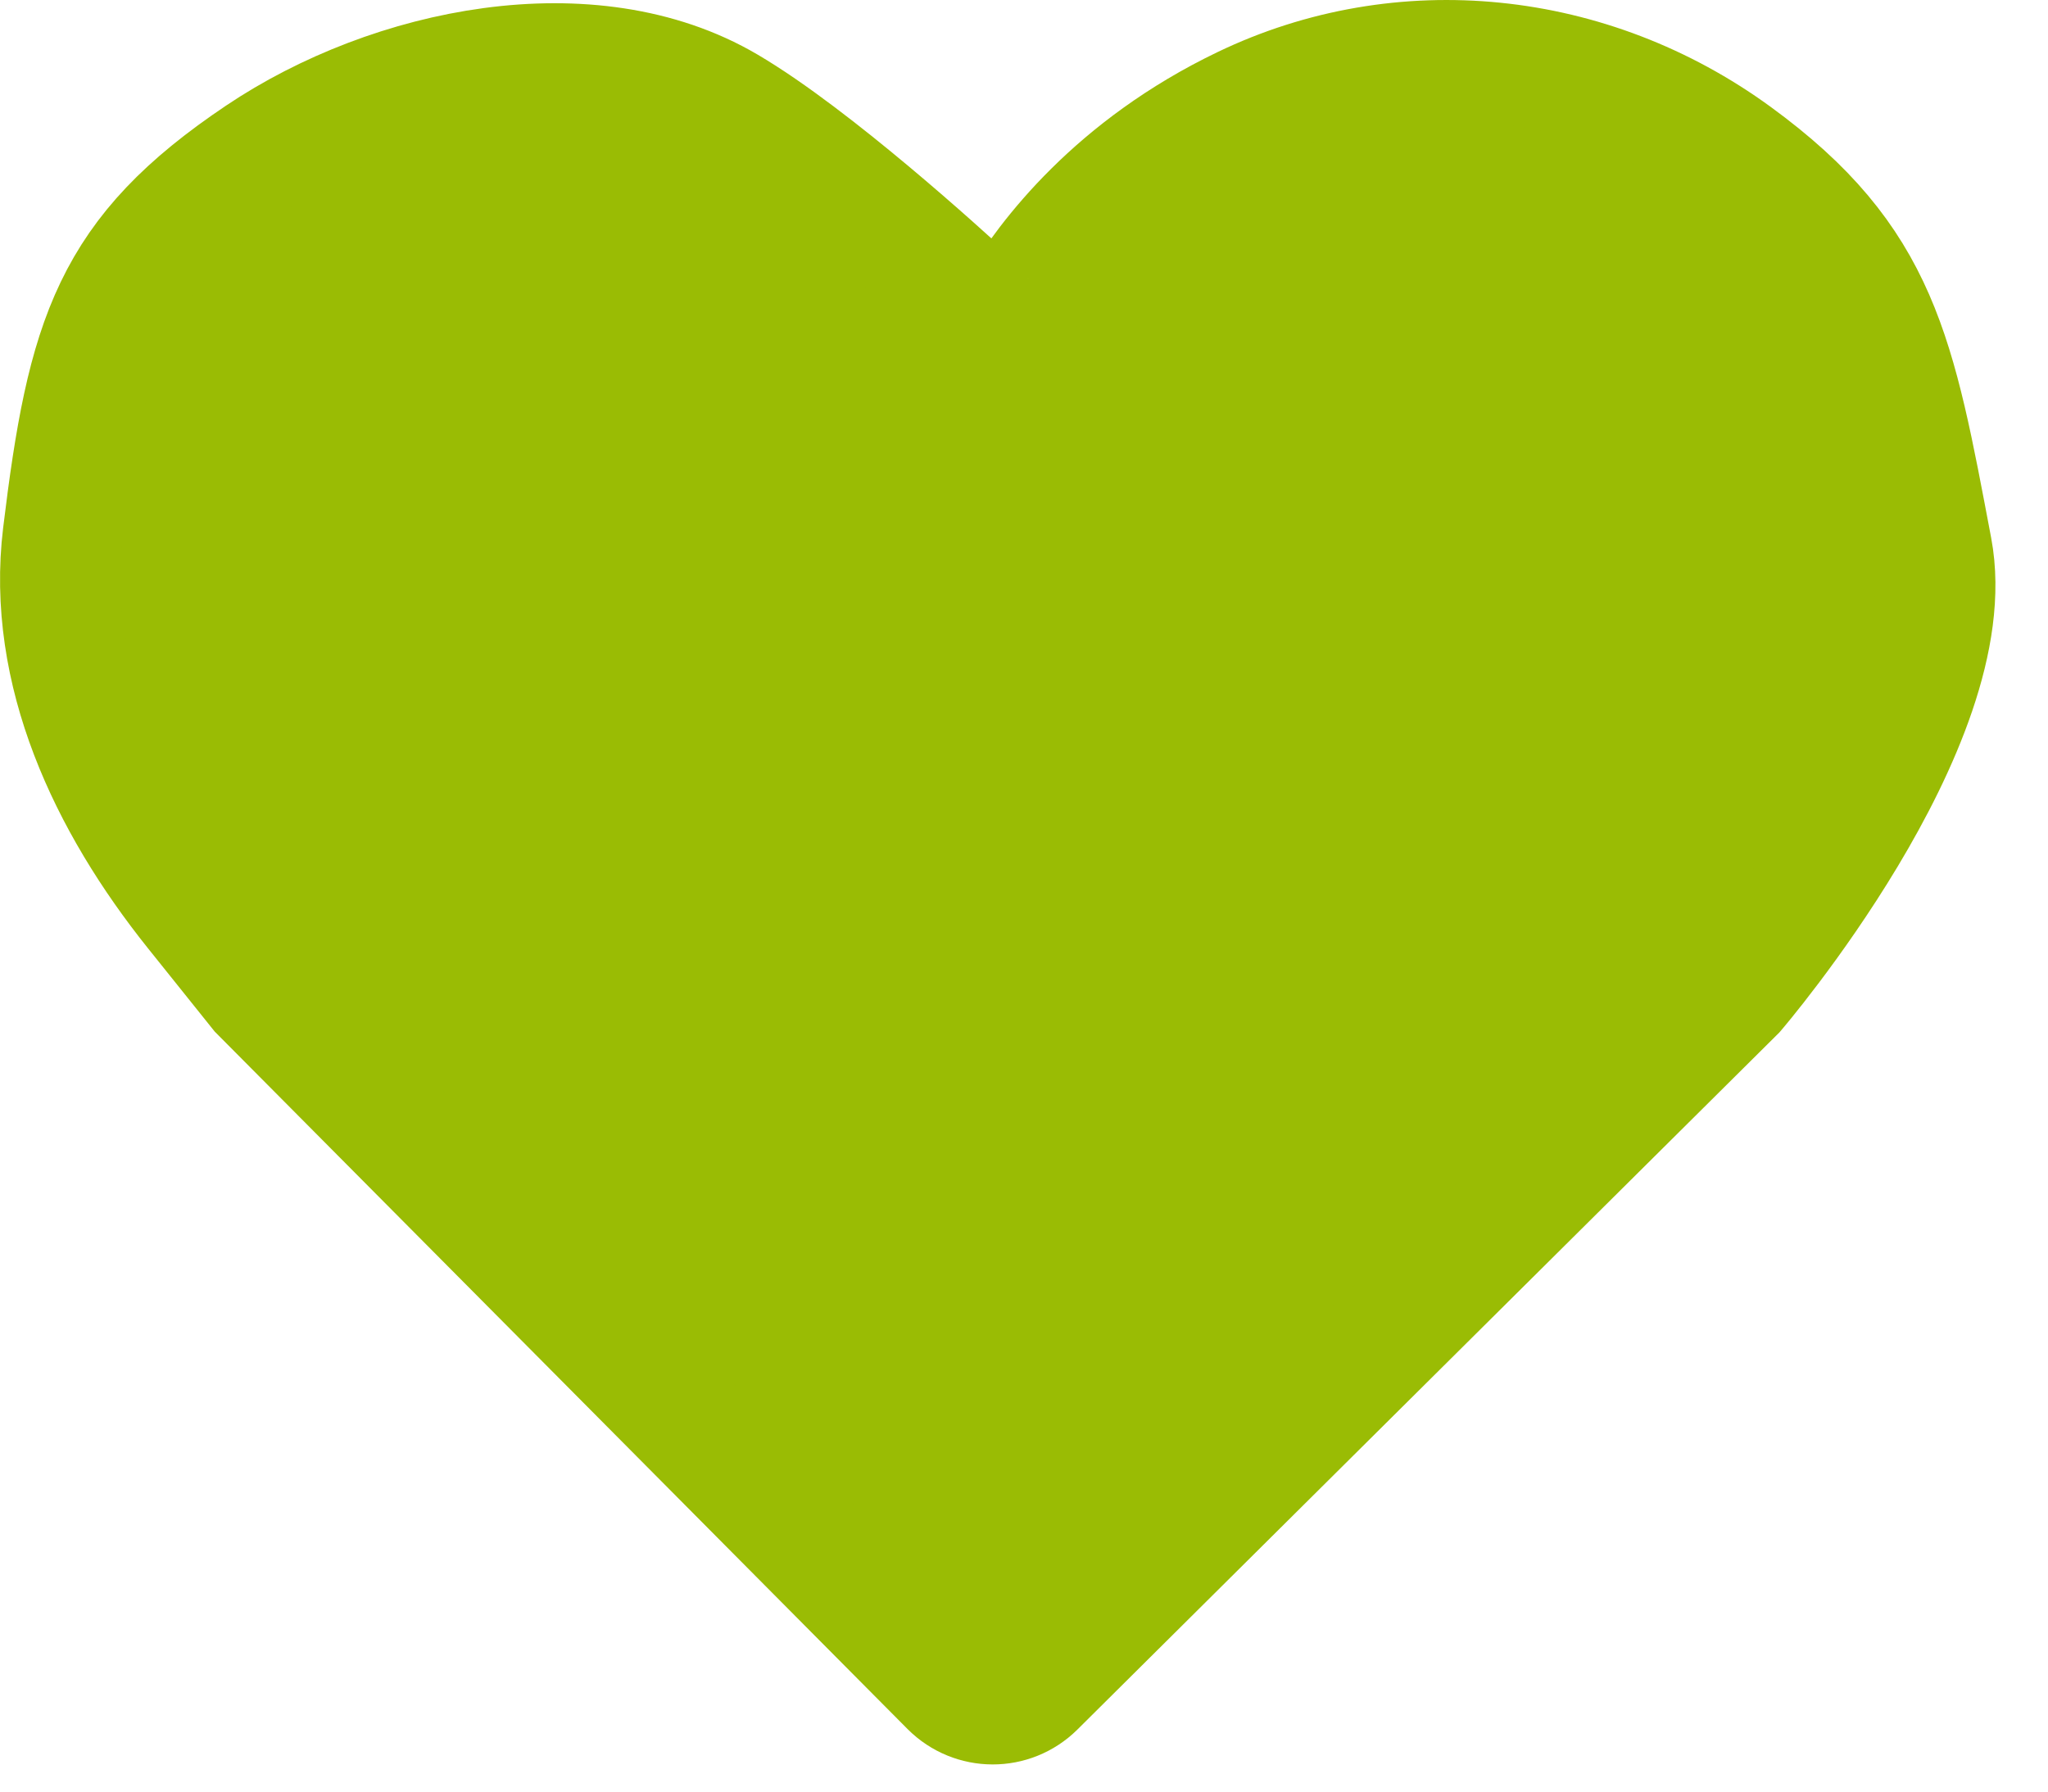
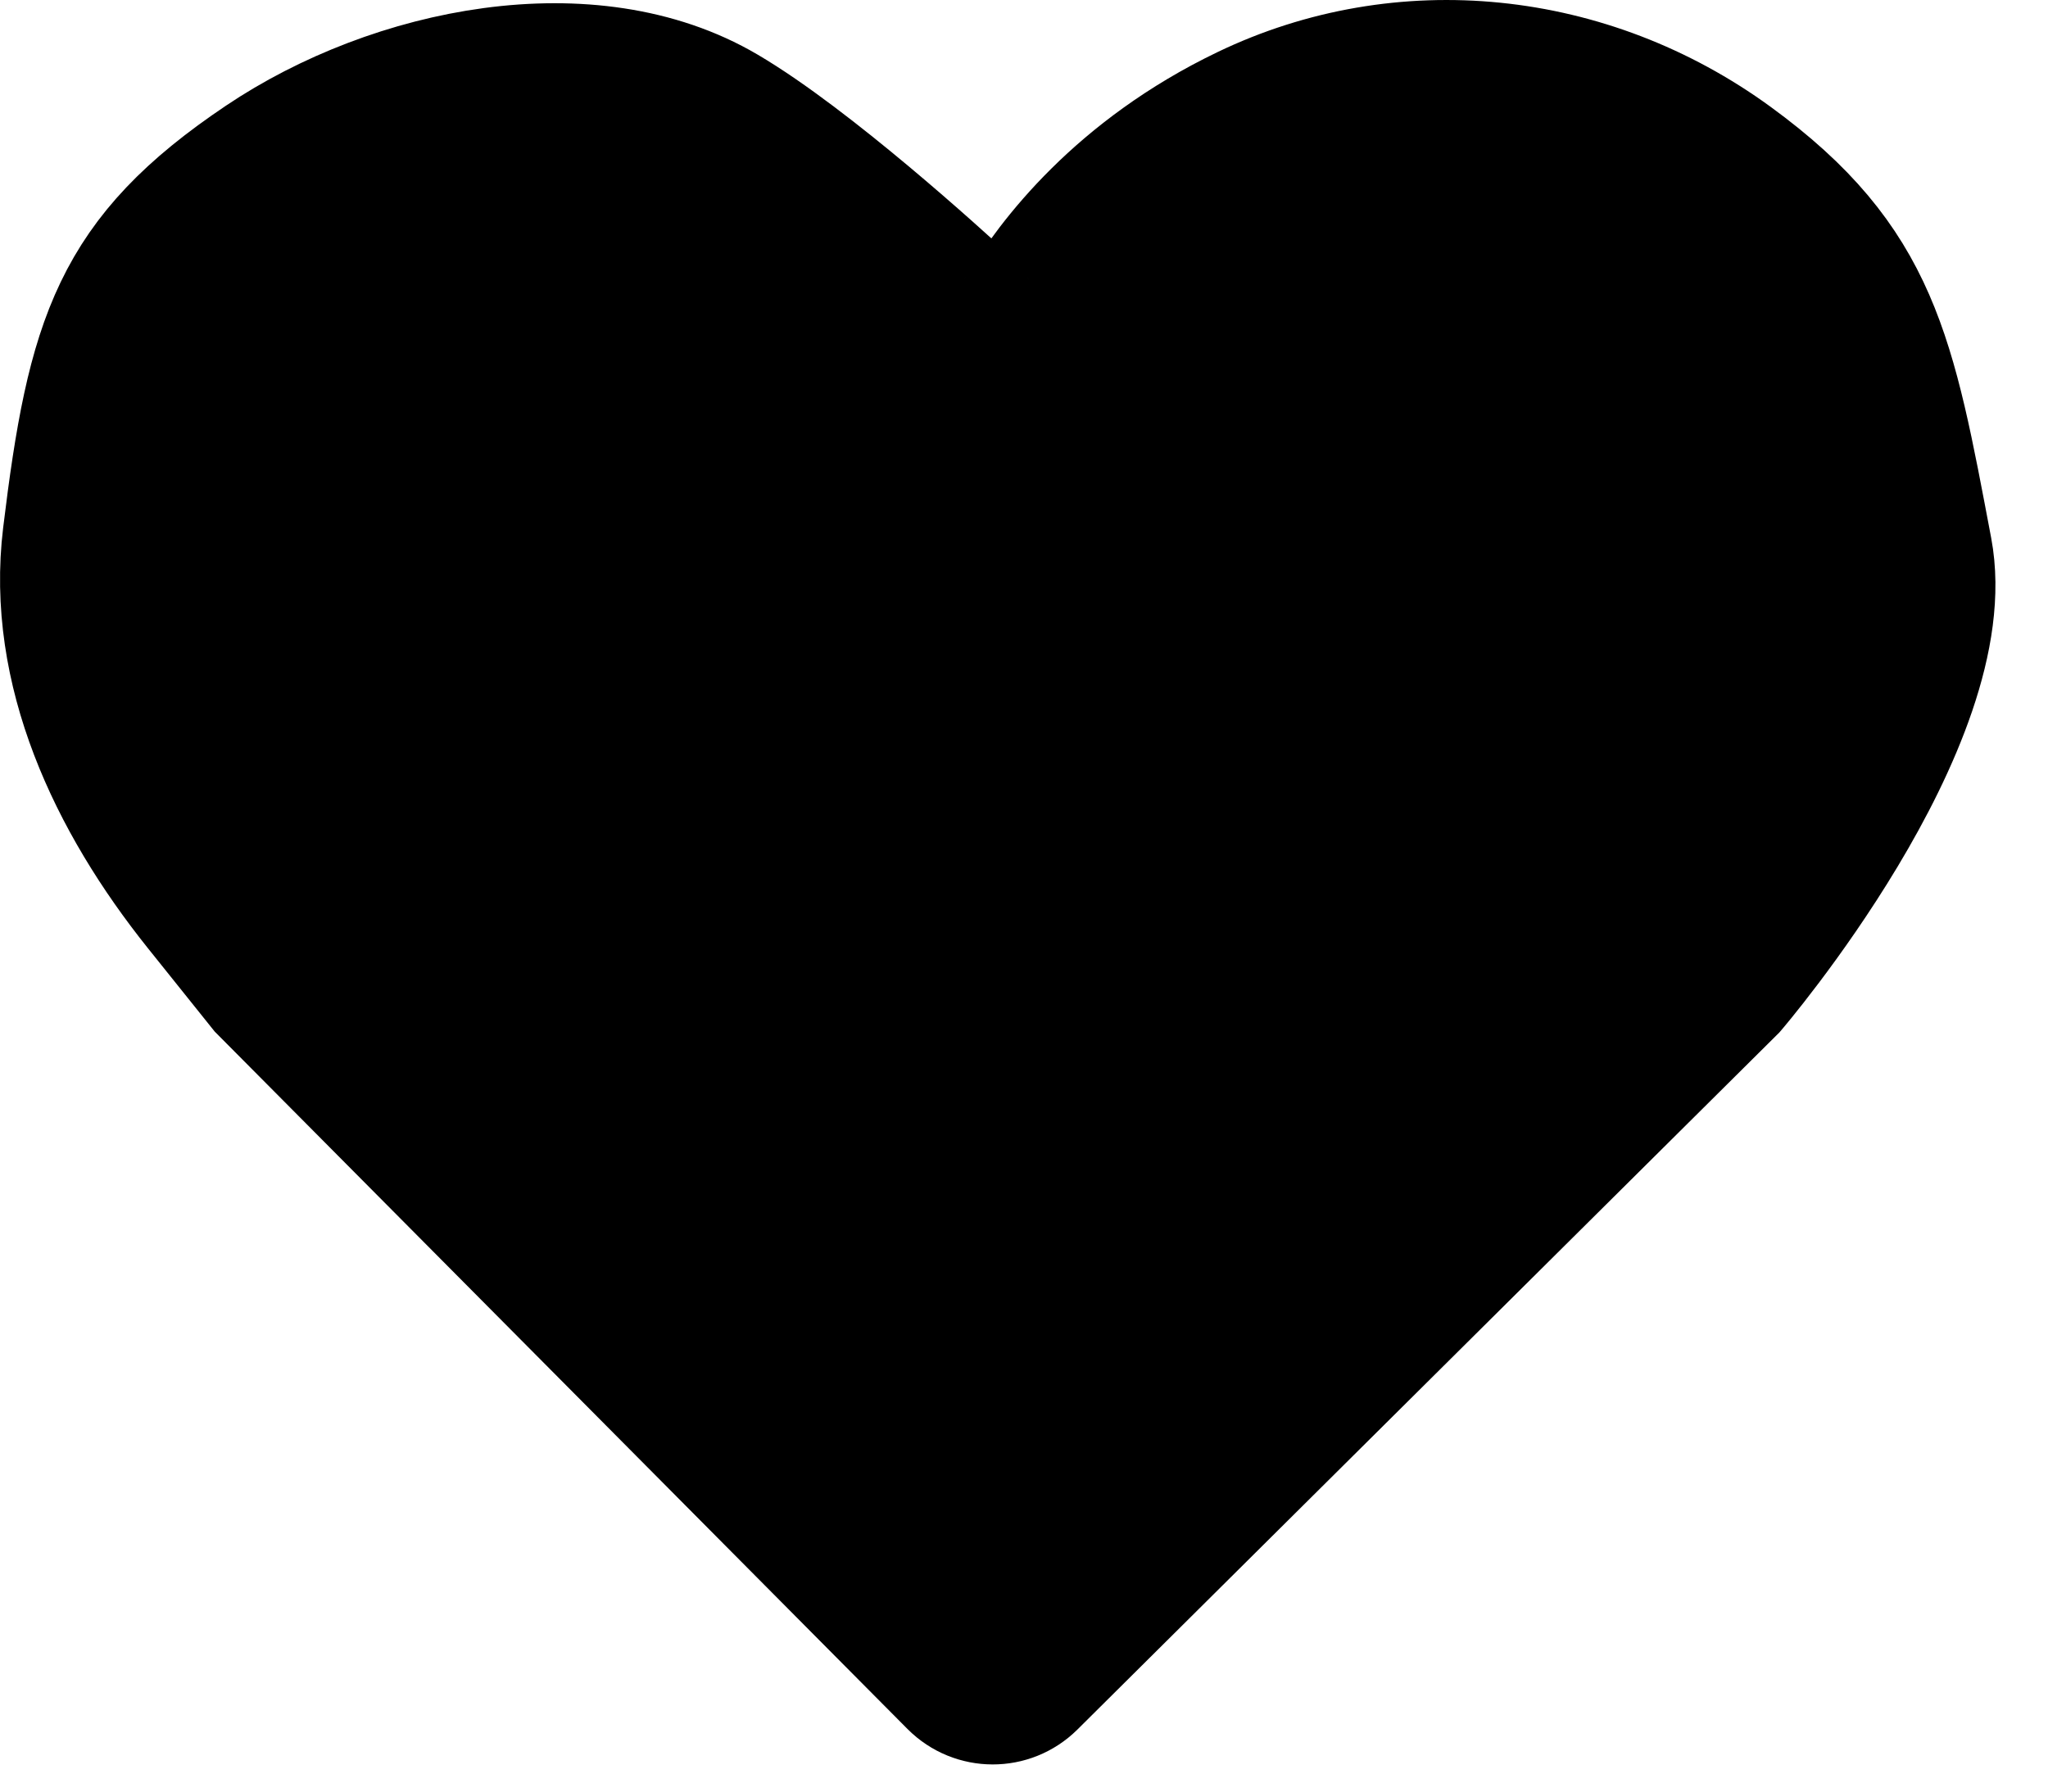
<svg xmlns="http://www.w3.org/2000/svg" width="24" height="21" viewBox="0 0 24 21" fill="none">
-   <path d="M11.922 3.608C11.817 3.782 11.539 3.793 11.439 3.616C11.415 3.573 11.385 3.535 11.349 3.502C11.047 3.223 9.531 1.84 8.52 1.246C6.925 0.308 4.59 0.782 3.042 1.822C1.311 2.985 1.018 3.948 0.736 6.269C0.541 7.871 1.273 9.412 2.281 10.672L3.042 11.622L11.134 19.77C11.409 20.046 11.854 20.047 12.13 19.773L20.336 11.622C20.336 11.622 23.029 8.481 22.642 6.434C22.209 4.145 22.03 3.058 20.336 1.822C18.631 0.578 16.428 0.352 14.571 1.246C13.072 1.967 12.276 3.016 11.922 3.608Z" fill="#9ABC04" stroke="#9ABC04" stroke-width="1.408" />
+   <path d="M11.922 3.608C11.817 3.782 11.539 3.793 11.439 3.616C11.415 3.573 11.385 3.535 11.349 3.502C11.047 3.223 9.531 1.84 8.52 1.246C6.925 0.308 4.59 0.782 3.042 1.822C1.311 2.985 1.018 3.948 0.736 6.269C0.541 7.871 1.273 9.412 2.281 10.672L3.042 11.622L11.134 19.77C11.409 20.046 11.854 20.047 12.13 19.773L20.336 11.622C20.336 11.622 23.029 8.481 22.642 6.434C22.209 4.145 22.03 3.058 20.336 1.822C18.631 0.578 16.428 0.352 14.571 1.246C13.072 1.967 12.276 3.016 11.922 3.608Z" fill="black" stroke="black" stroke-width="1.408" />
</svg>
